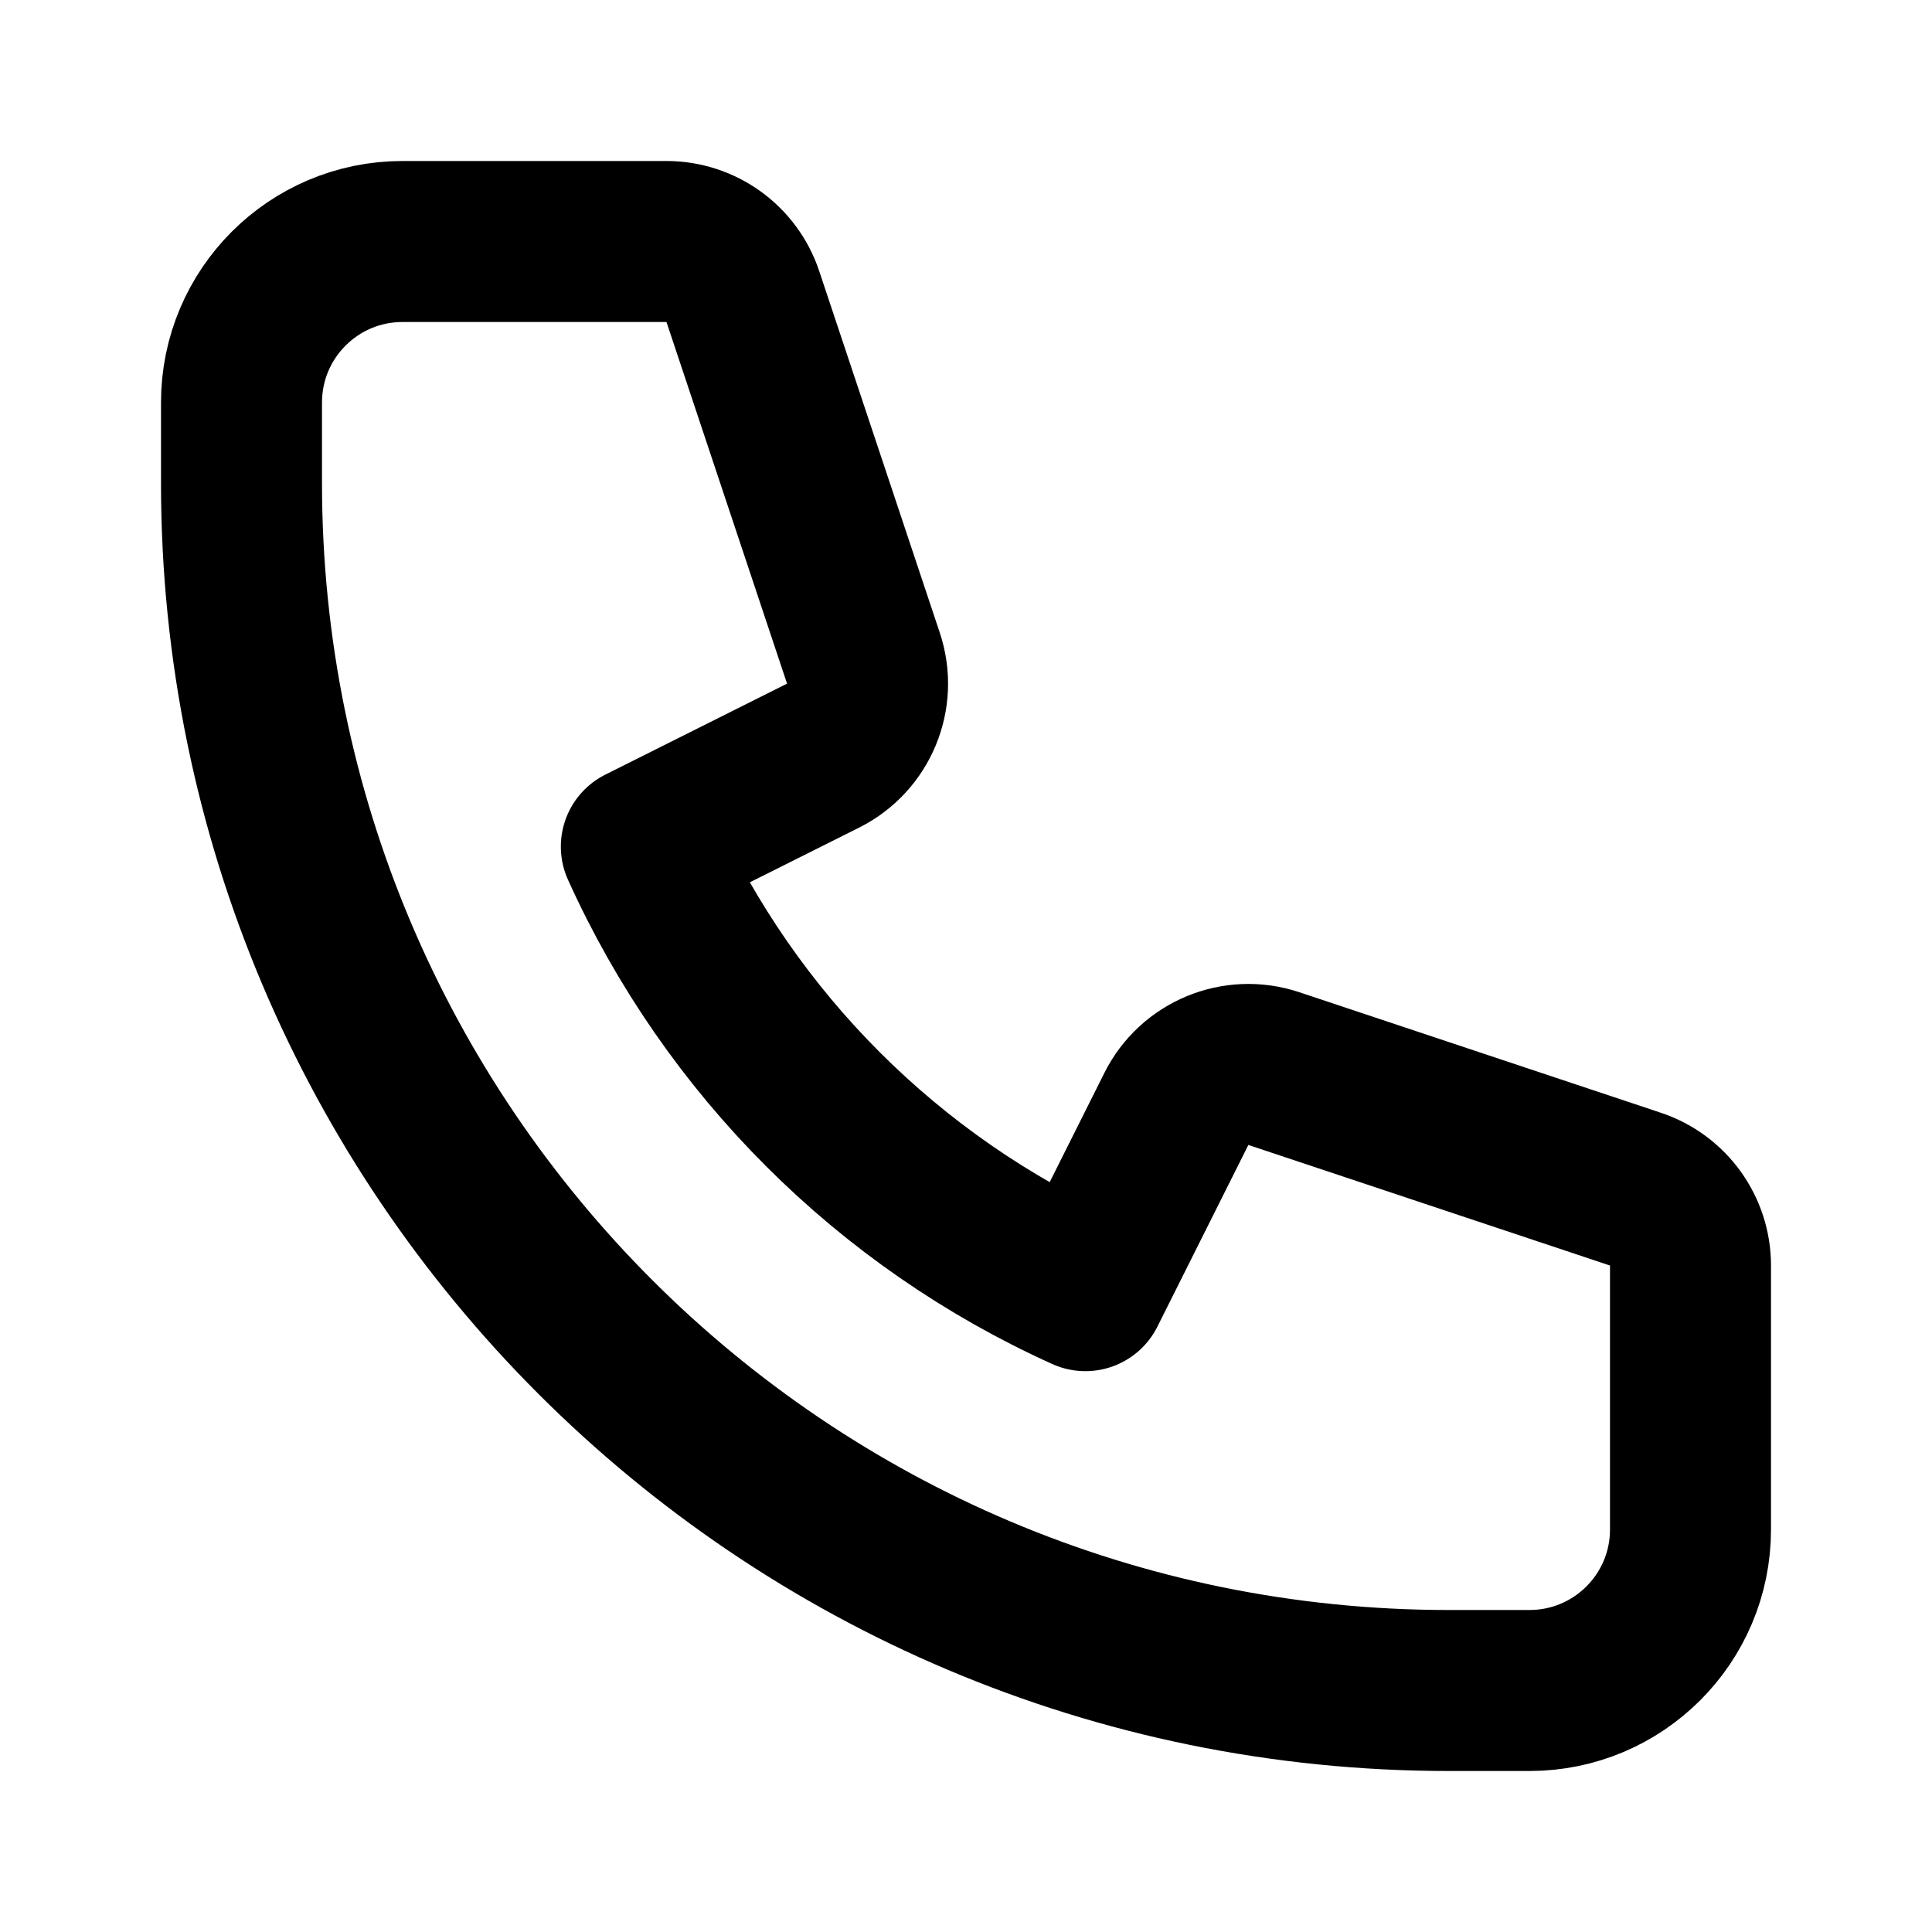
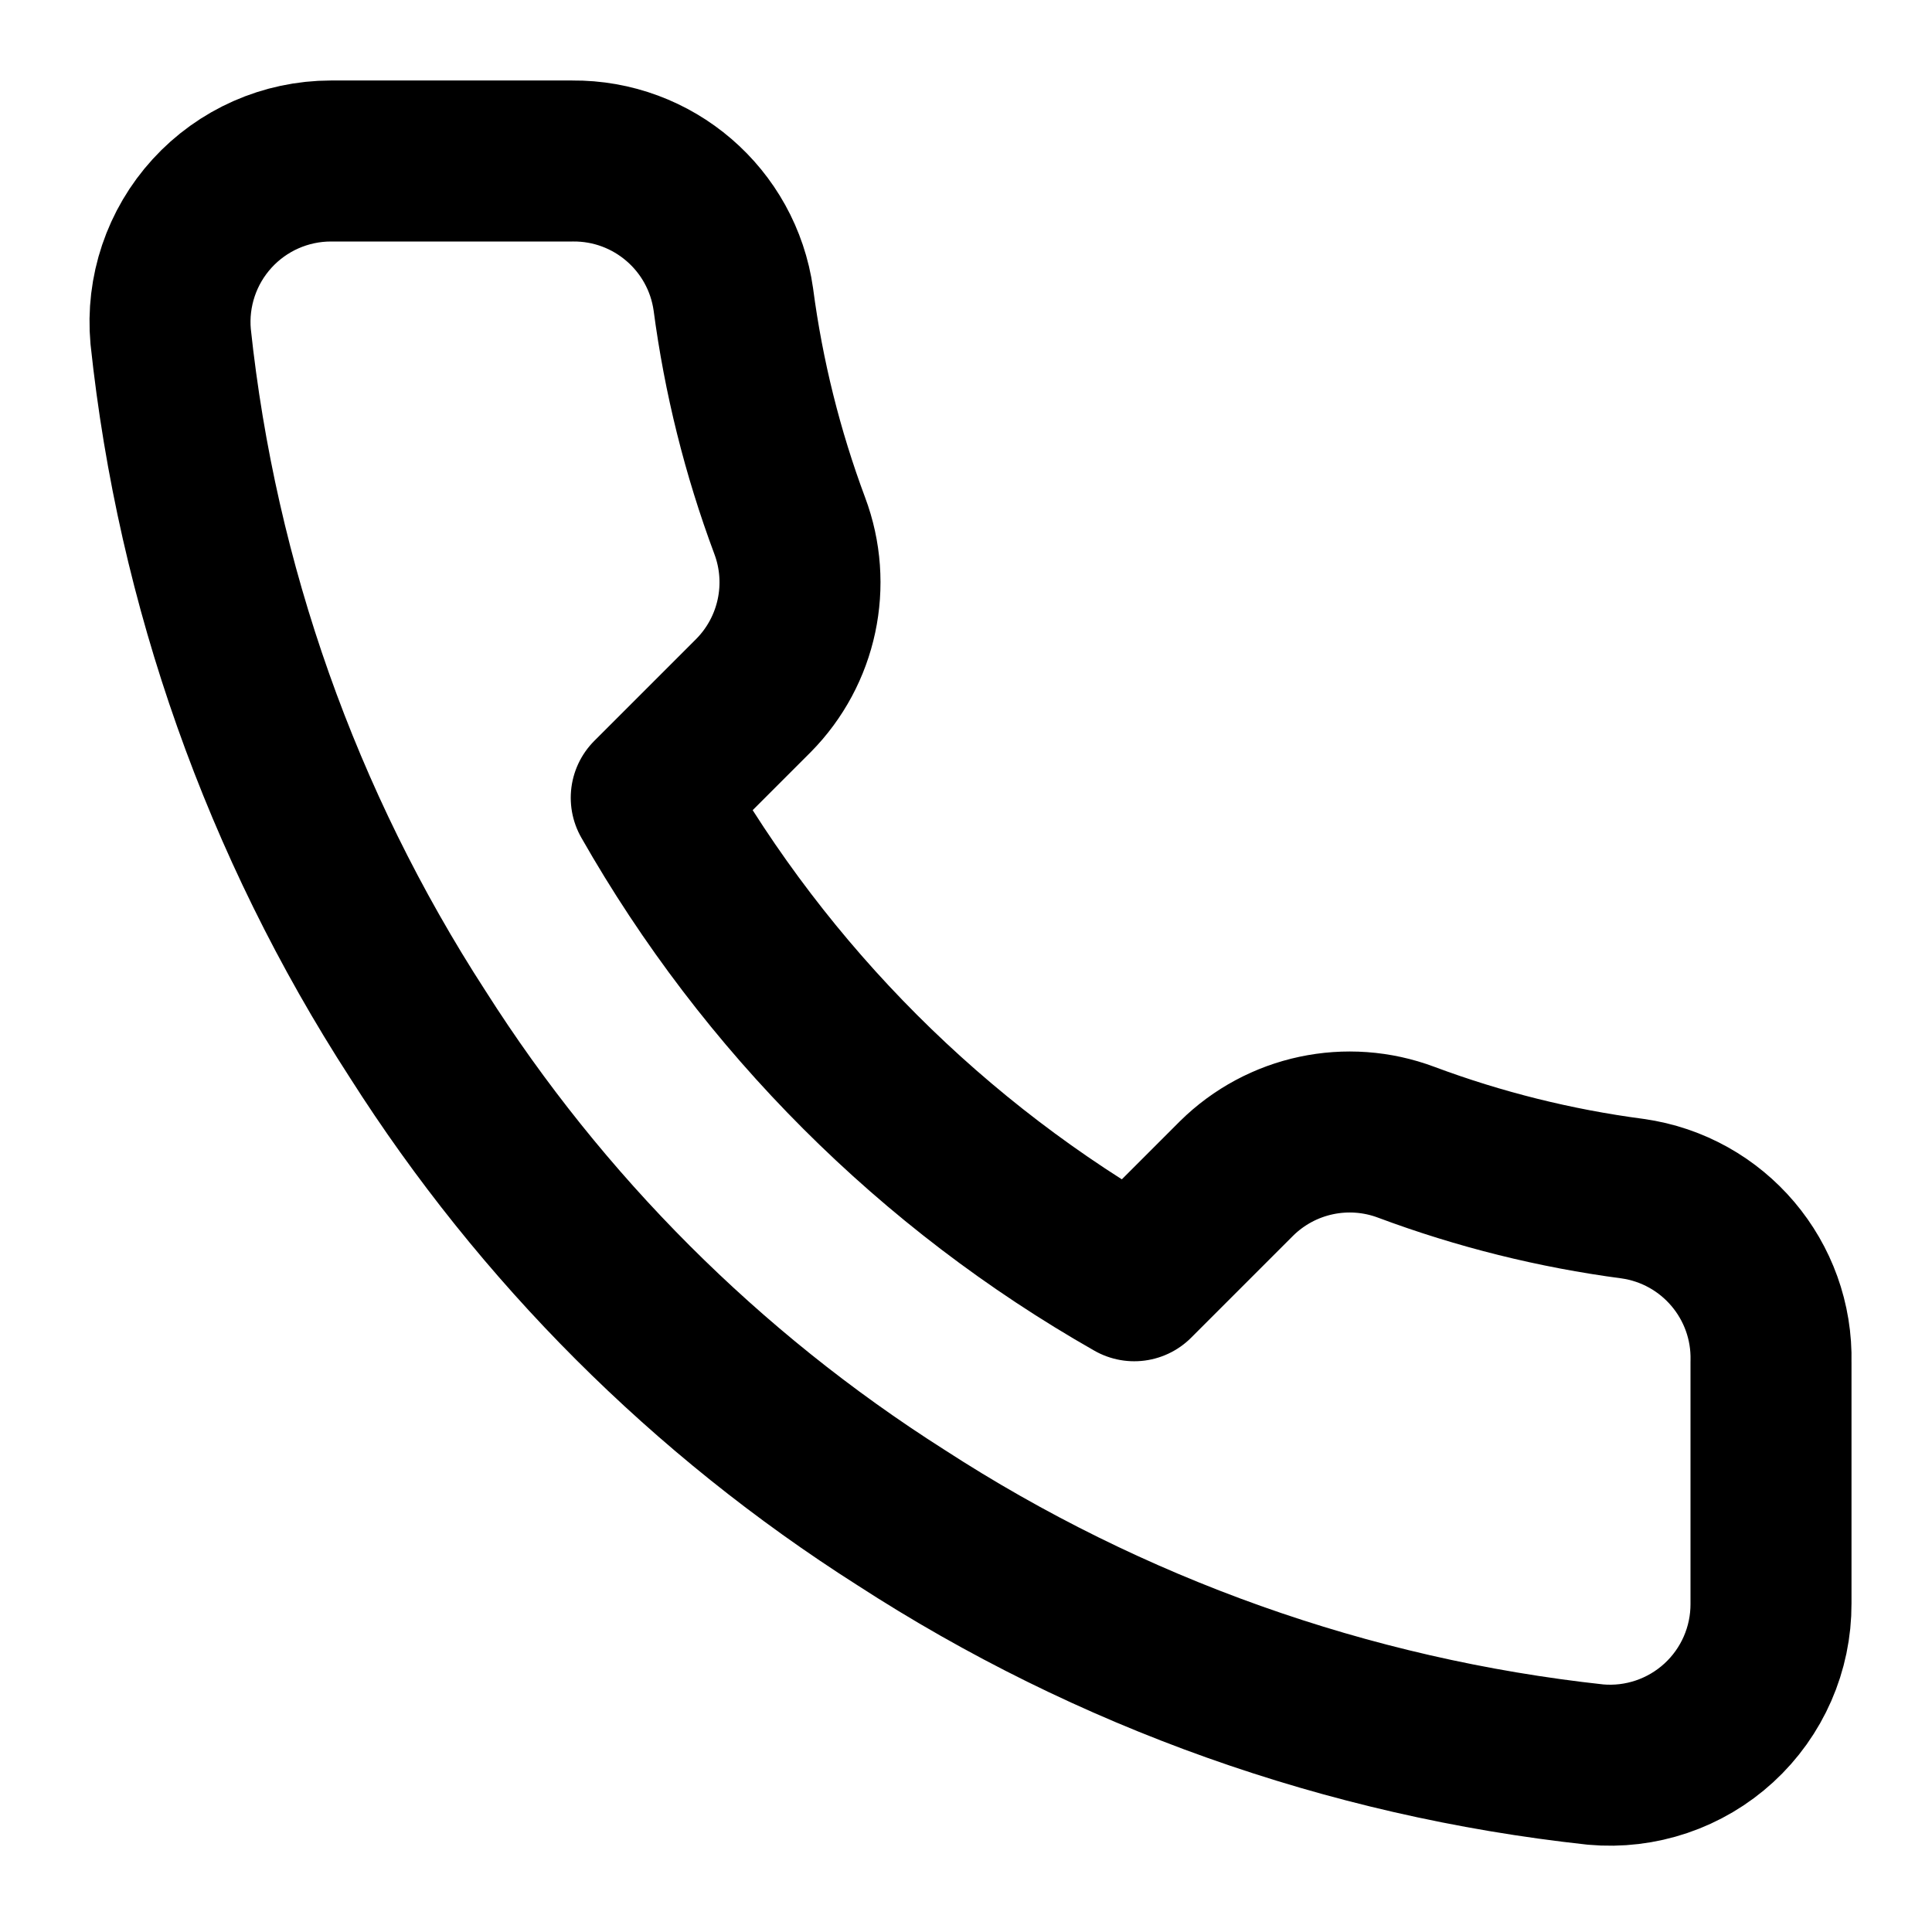
- <svg class="w-6 h-6 text-cyan-500 group-hover:text-cyan-400 transition-colors" fill="none" viewBox="0 0 24 24" stroke="currentColor">
-   <path stroke-linecap="round" stroke-linejoin="round" stroke-width="2" d="M3 5a2 2 0 012-2h3.28a1 1 0 01.948.684l1.498 4.493a1 1 0 01-.502 1.21l-2.257 1.13a11.042 11.042 0 005.516 5.516l1.13-2.257a1 1 0 011.21-.502l4.493 1.498a1 1 0 01.684.949V19a2 2 0 01-2 2h-1C9.716 21 3 14.284 3 6V5z" />
+ <svg xmlns="http://www.w3.org/2000/svg" viewBox="0 0 24 24" fill="none" stroke="currentColor" stroke-width="2" stroke-linecap="round" stroke-linejoin="round" class="lucide lucide-phone">
+   <path d="M22 16.92v3a2 2 0 0 1-2.18 2 19.79 19.79 0 0 1-8.63-3.07 19.5 19.5 0 0 1-6-6 19.79 19.79 0 0 1-3.07-8.67A2 2 0 0 1 4.11 2h3a2 2 0 0 1 2 1.72 12.84 12.84 0 0 0 .7 2.81 2 2 0 0 1-.45 2.11L8.09 9.91a16 16 0 0 0 6 6l1.27-1.27a2 2 0 0 1 2.11-.45 12.84 12.84 0 0 0 2.81.7A2 2 0 0 1 22 16.92z" />
</svg>
